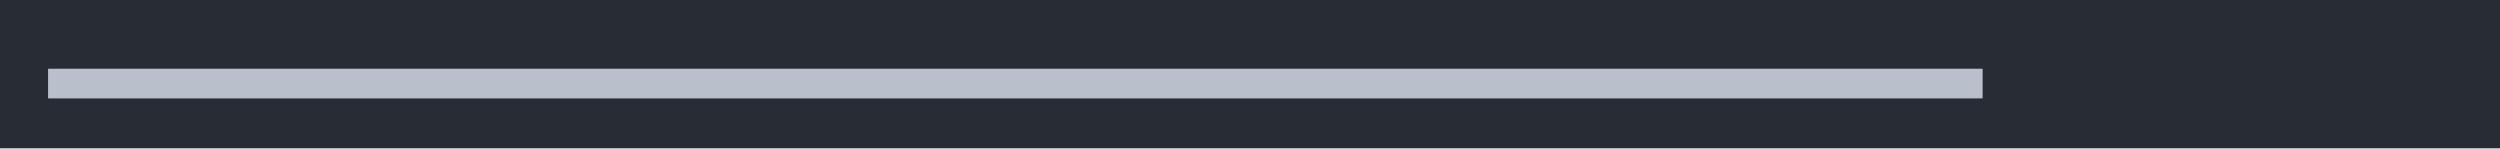
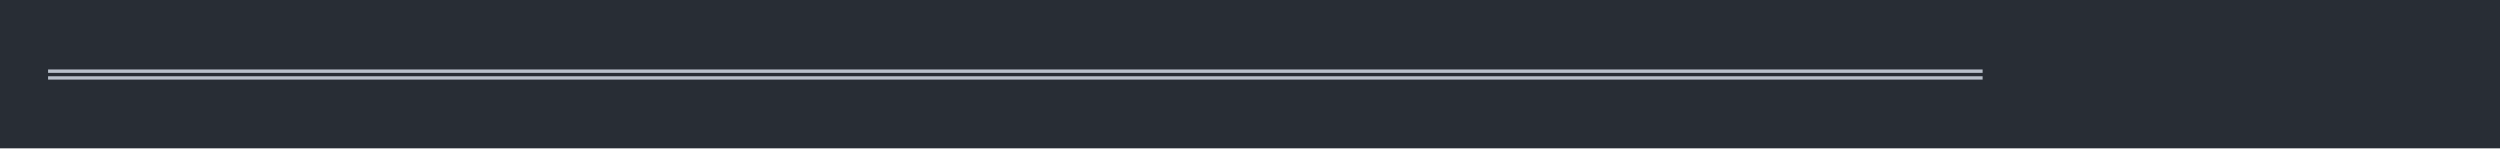
<svg xmlns="http://www.w3.org/2000/svg" xmlns:xlink="http://www.w3.org/1999/xlink" width="1040" height="61.71">
  <rect width="1040" height="61.71" rx="0" ry="0" class="a" />
  <svg height="21.71" viewBox="0 0 100 2.171" width="1000" x="20" y="20">
    <style>.a{fill:rgb(40,45,53)}.b{font-family:'Fira Code',Monaco,Consolas,Menlo,'Bitstream Vera Sans Mono','Powerline Symbols',monospace}.c{fill:transparent}.d{fill:rgb(185,192,203);white-space:pre}</style>
    <g font-family="'Fira Code',Monaco,Consolas,Menlo,'Bitstream Vera Sans Mono','Powerline Symbols',monospace" font-size="1.67" class="b">
      <defs>
        <symbol id="a">
          <rect height="2" width="100" x="0" y="0" class="c" />
        </symbol>
      </defs>
      <rect height="2.171" width="100" class="a" />
      <svg x="0" y="0" width="100">
        <svg x="0">
          <use xlink:href="#a" />
-           <text x="0" y="1.67" class="d">▅▅▅▅▅▅▅▅▅▅▅▅▅▅▅▅▅▅▅▅▅▅▅▅▅▅▅▅▅▅▅▅▅▅▅▅▅▅▅▅▅▅▅▅▅▅▅▅▅▅▅▅▅▅▅▅▅▅▅▅▅▅▅▅▅▅▅▅▅▅▅▅▅▅▅▅▅▅▅▅</text>
+           <text x="0" y="1.67" class="d">════════════════════════════════════════════════════════════════════════════════</text>
        </svg>
      </svg>
    </g>
  </svg>
</svg>
